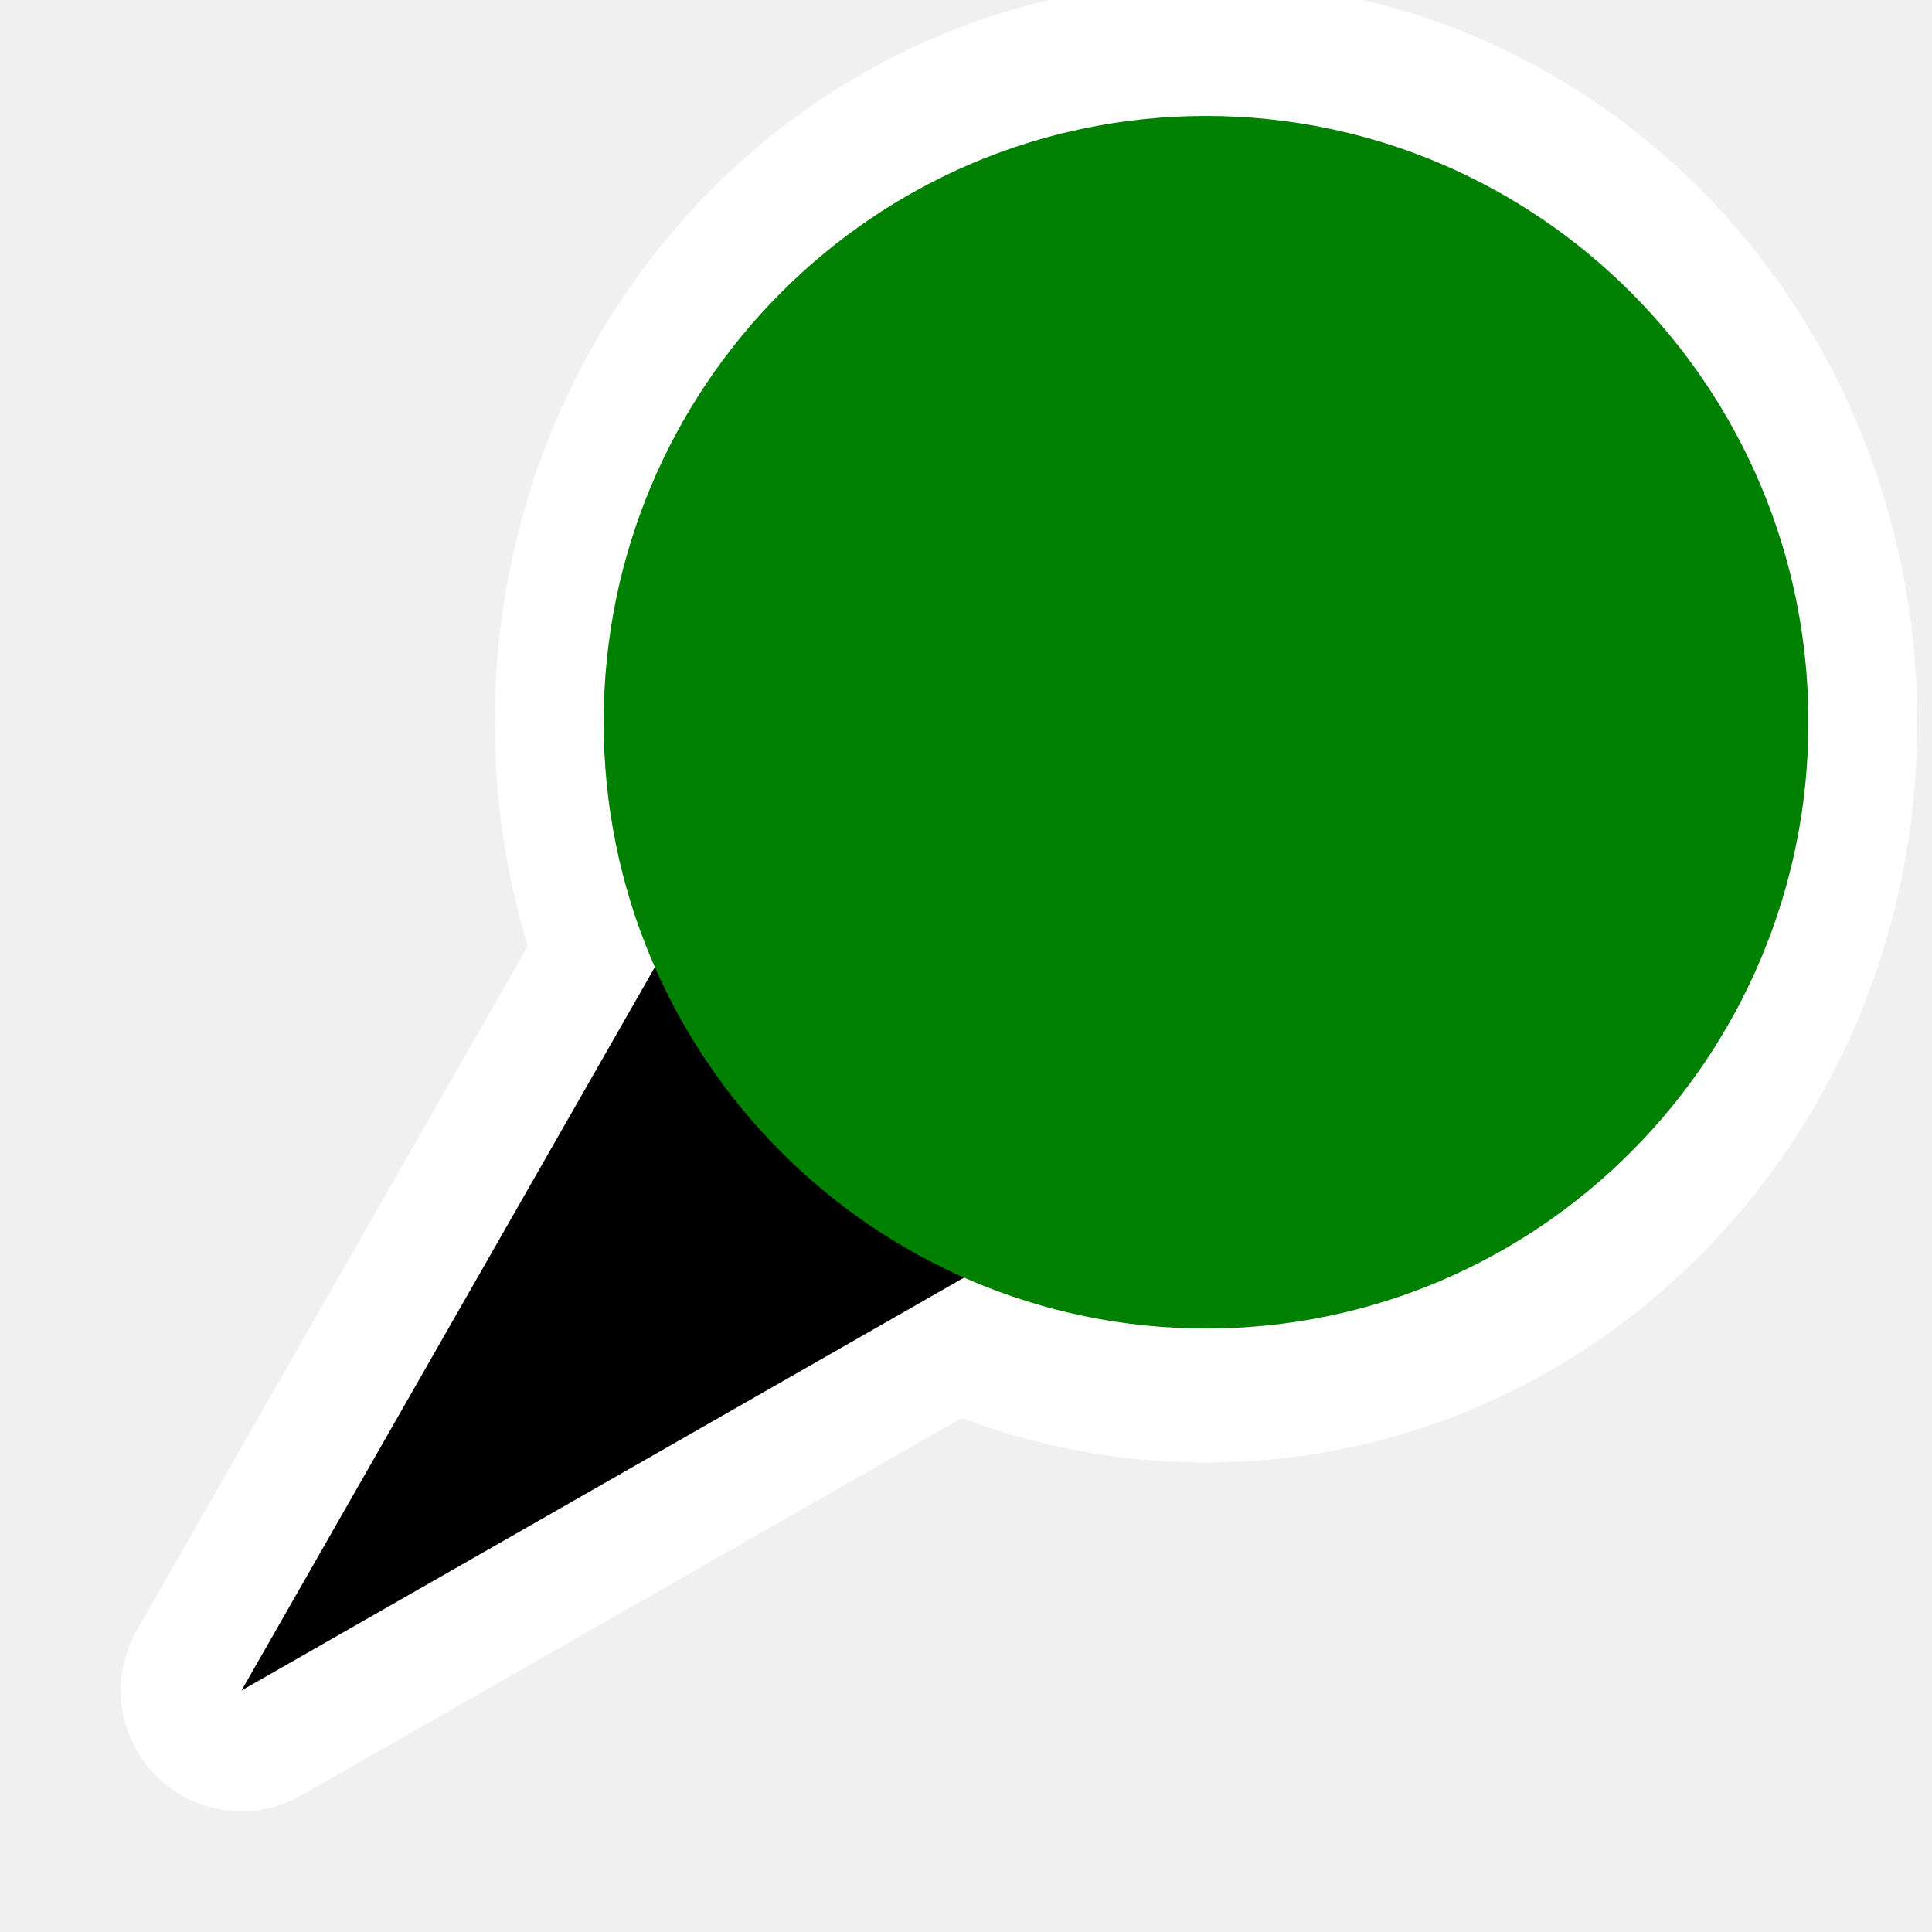
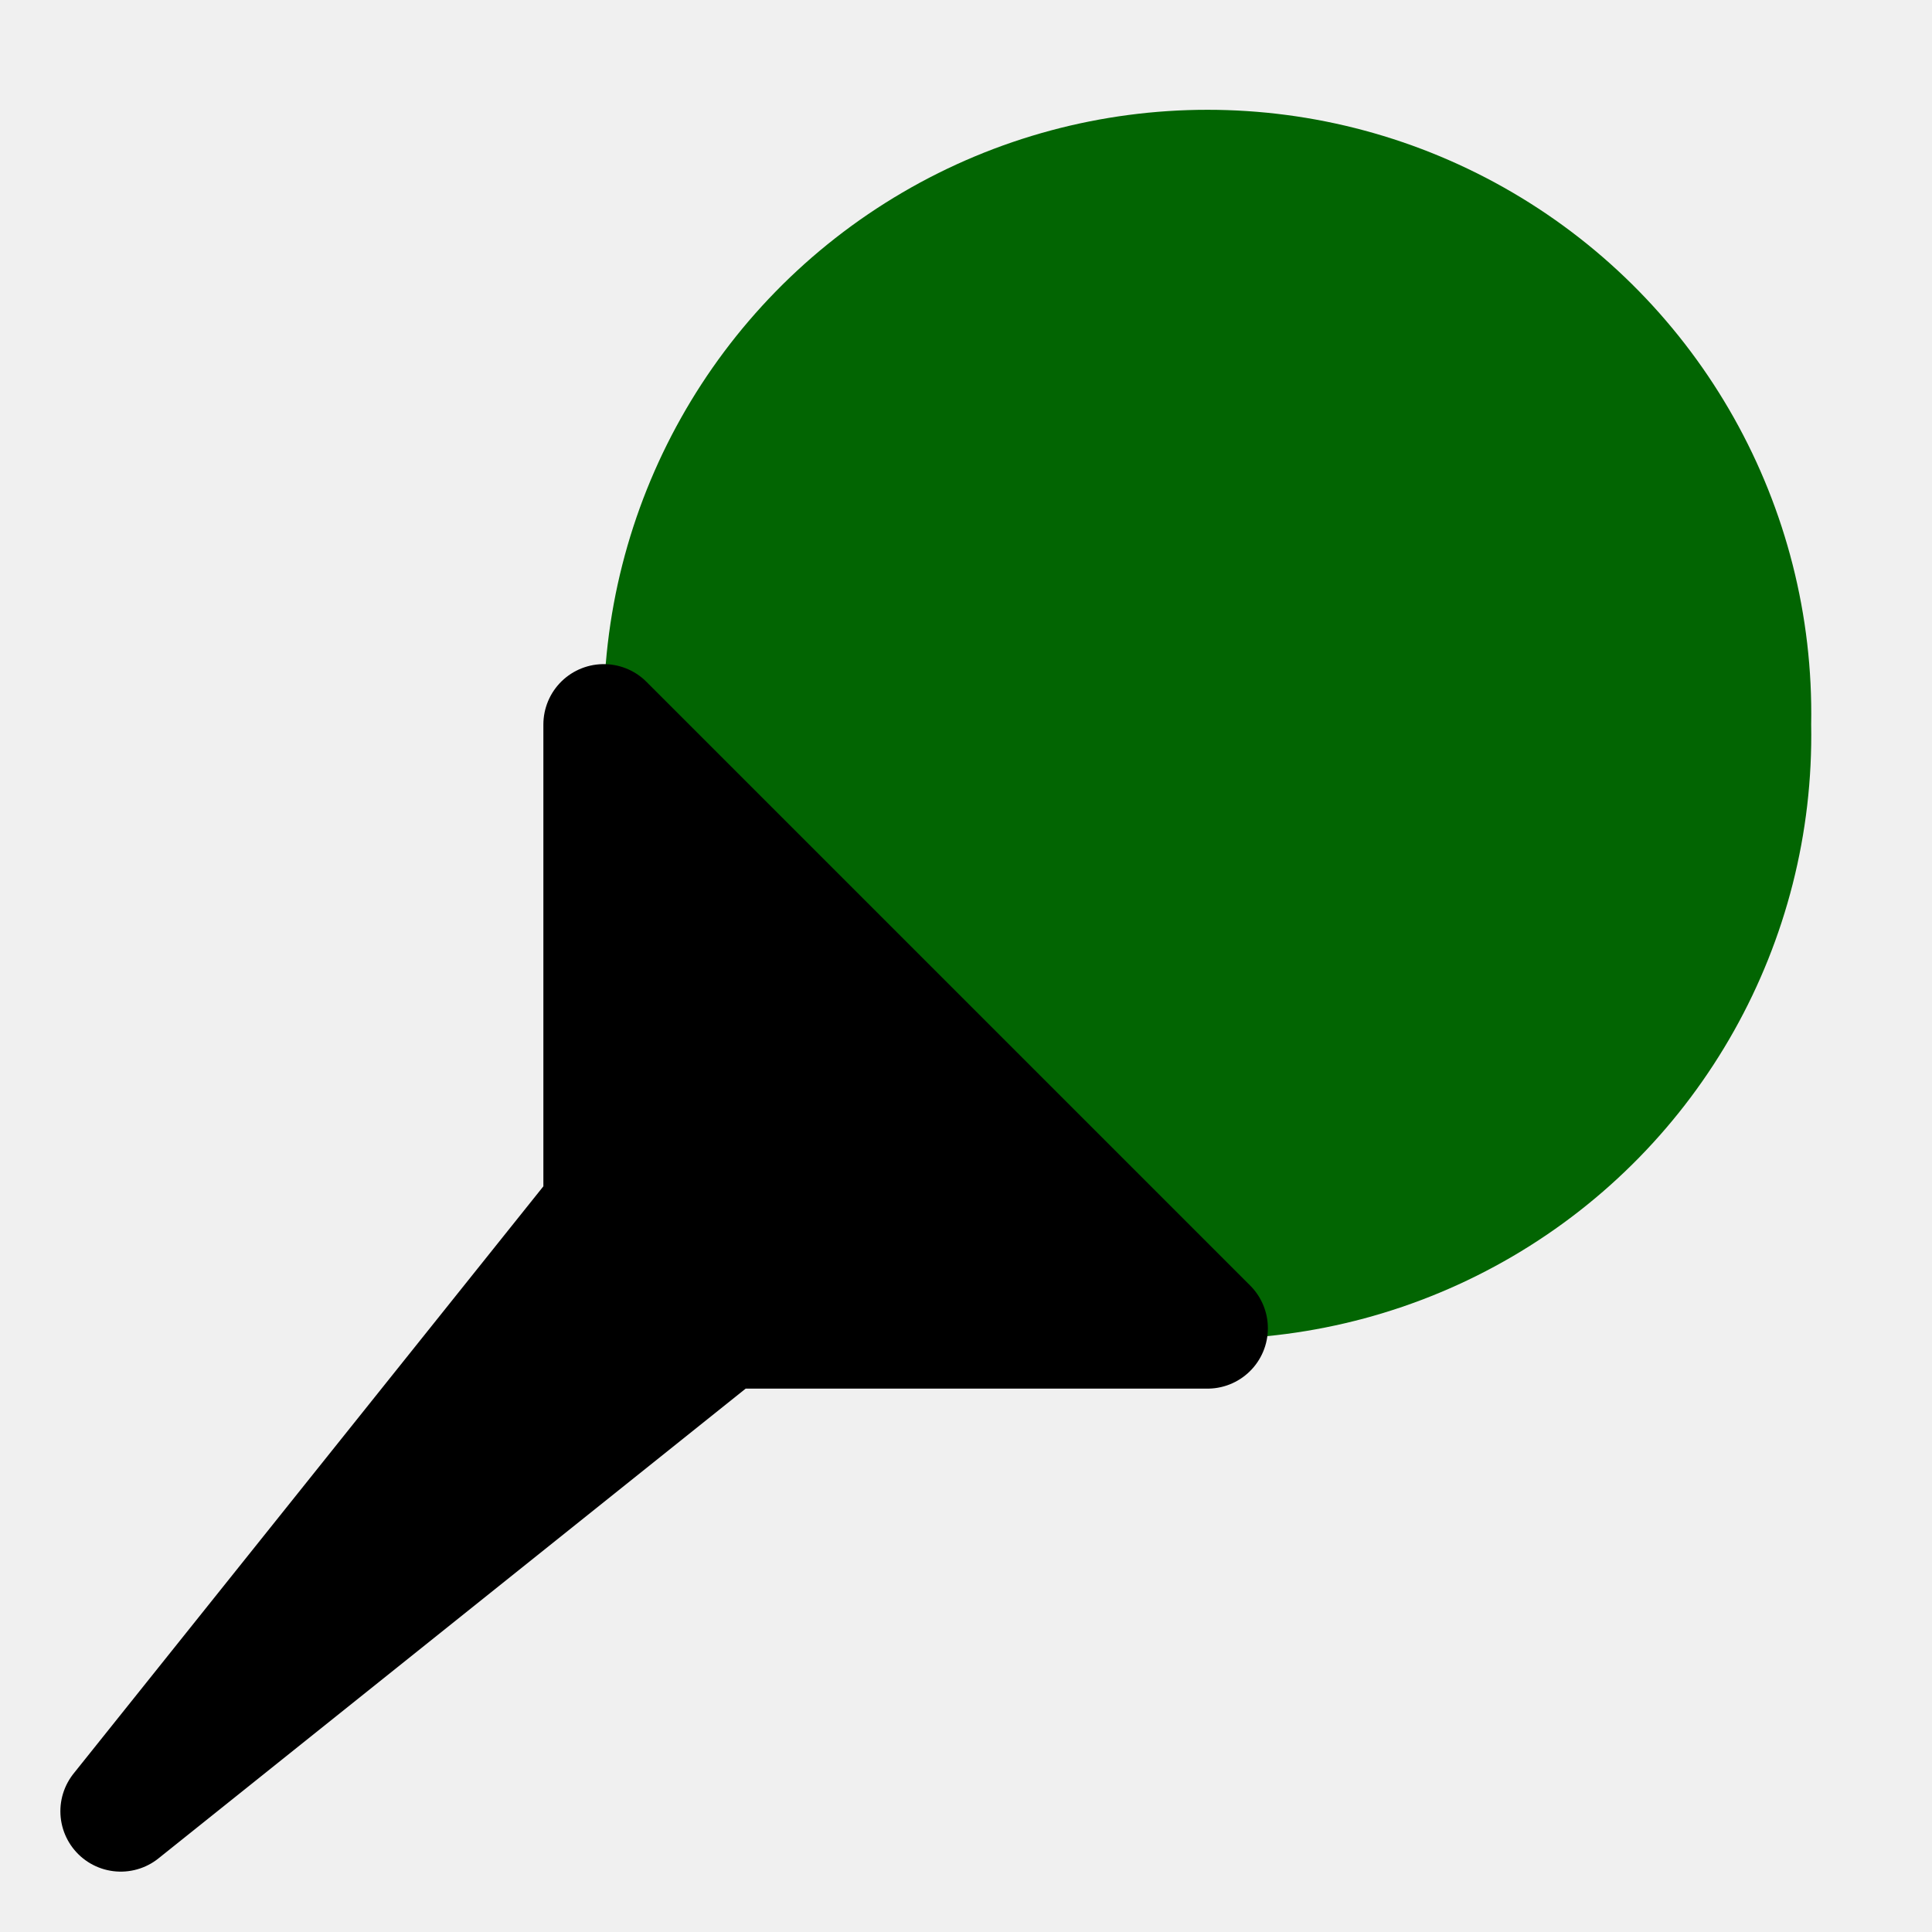
<svg xmlns="http://www.w3.org/2000/svg" width="16" height="16" id="svg2" version="1.0">
  <defs id="defs4" />
  <g id="layer1">
-     <path style="fill:#000000;fill-rule:evenodd;stroke:#ffffff;stroke-width:2;stroke-linecap:butt;stroke-linejoin:round;stroke-opacity:1;stroke-miterlimit:4;stroke-dasharray:none" d="M 2,14 L 6,7 L 9,10 L 2,14 z " id="path8004" />
-     <path style="opacity:1;fill:#ff0000;fill-opacity:1;stroke:#ffffff;stroke-width:1.004;stroke-linecap:round;stroke-linejoin:round;stroke-miterlimit:4;stroke-dasharray:none;stroke-opacity:1" id="path8006" d="M 11.282 4.754 A 2.776 2.271 0 1 1  5.729,4.754 A 2.776 2.271 0 1 1  11.282 4.754 z" transform="matrix(1.796802,0,0,2.210543,-5.29476,-4.527718)" />
-     <path style="fill:#000000;fill-rule:evenodd;stroke:none;stroke-width:1px;stroke-linecap:butt;stroke-linejoin:miter;stroke-opacity:1" d="M 2,14 L 6,7 L 9,10 L 2,14 z " id="path7033" />
-     <path style="opacity:1;fill:#008000;fill-opacity:1;stroke:none;stroke-width:0;stroke-linecap:round;stroke-linejoin:round;stroke-miterlimit:4;stroke-dasharray:none;stroke-opacity:1" id="path7029" d="M 11.282 4.754 A 2.776 2.271 0 1 1  5.729,4.754 A 2.776 2.271 0 1 1  11.282 4.754 z" transform="matrix(1.796802,0,0,2.210543,-5.29476,-4.527719)" />
+     <path style="opacity:0.99;fill:#006400;fill-opacity:1;fill-rule:evenodd;stroke:#0000c8;stroke-width:0;stroke-linecap:round;stroke-linejoin:round;stroke-miterlimit:4;stroke-dasharray:none;stroke-opacity:1" id="path2215" d="M 11.228 4.656 A 3.06 3.521 0 1 1  5.109,4.656 A 3.06 3.521 0 1 1  11.228 4.656 z" transform="matrix(1.634058,0,0,1.420025,-3.347826,-0.6120952)" />
+     <path style="fill:#000000;fill-rule:evenodd;stroke:#000000;stroke-width:1px;stroke-linecap:butt;stroke-linejoin:round;stroke-opacity:1;fill-opacity:1" d="M 1,15 L 5,10 L 5,6 L 10,11 L 6,11 L 1,15 L 1,15 z " id="path2217" />
  </g>
</svg>
